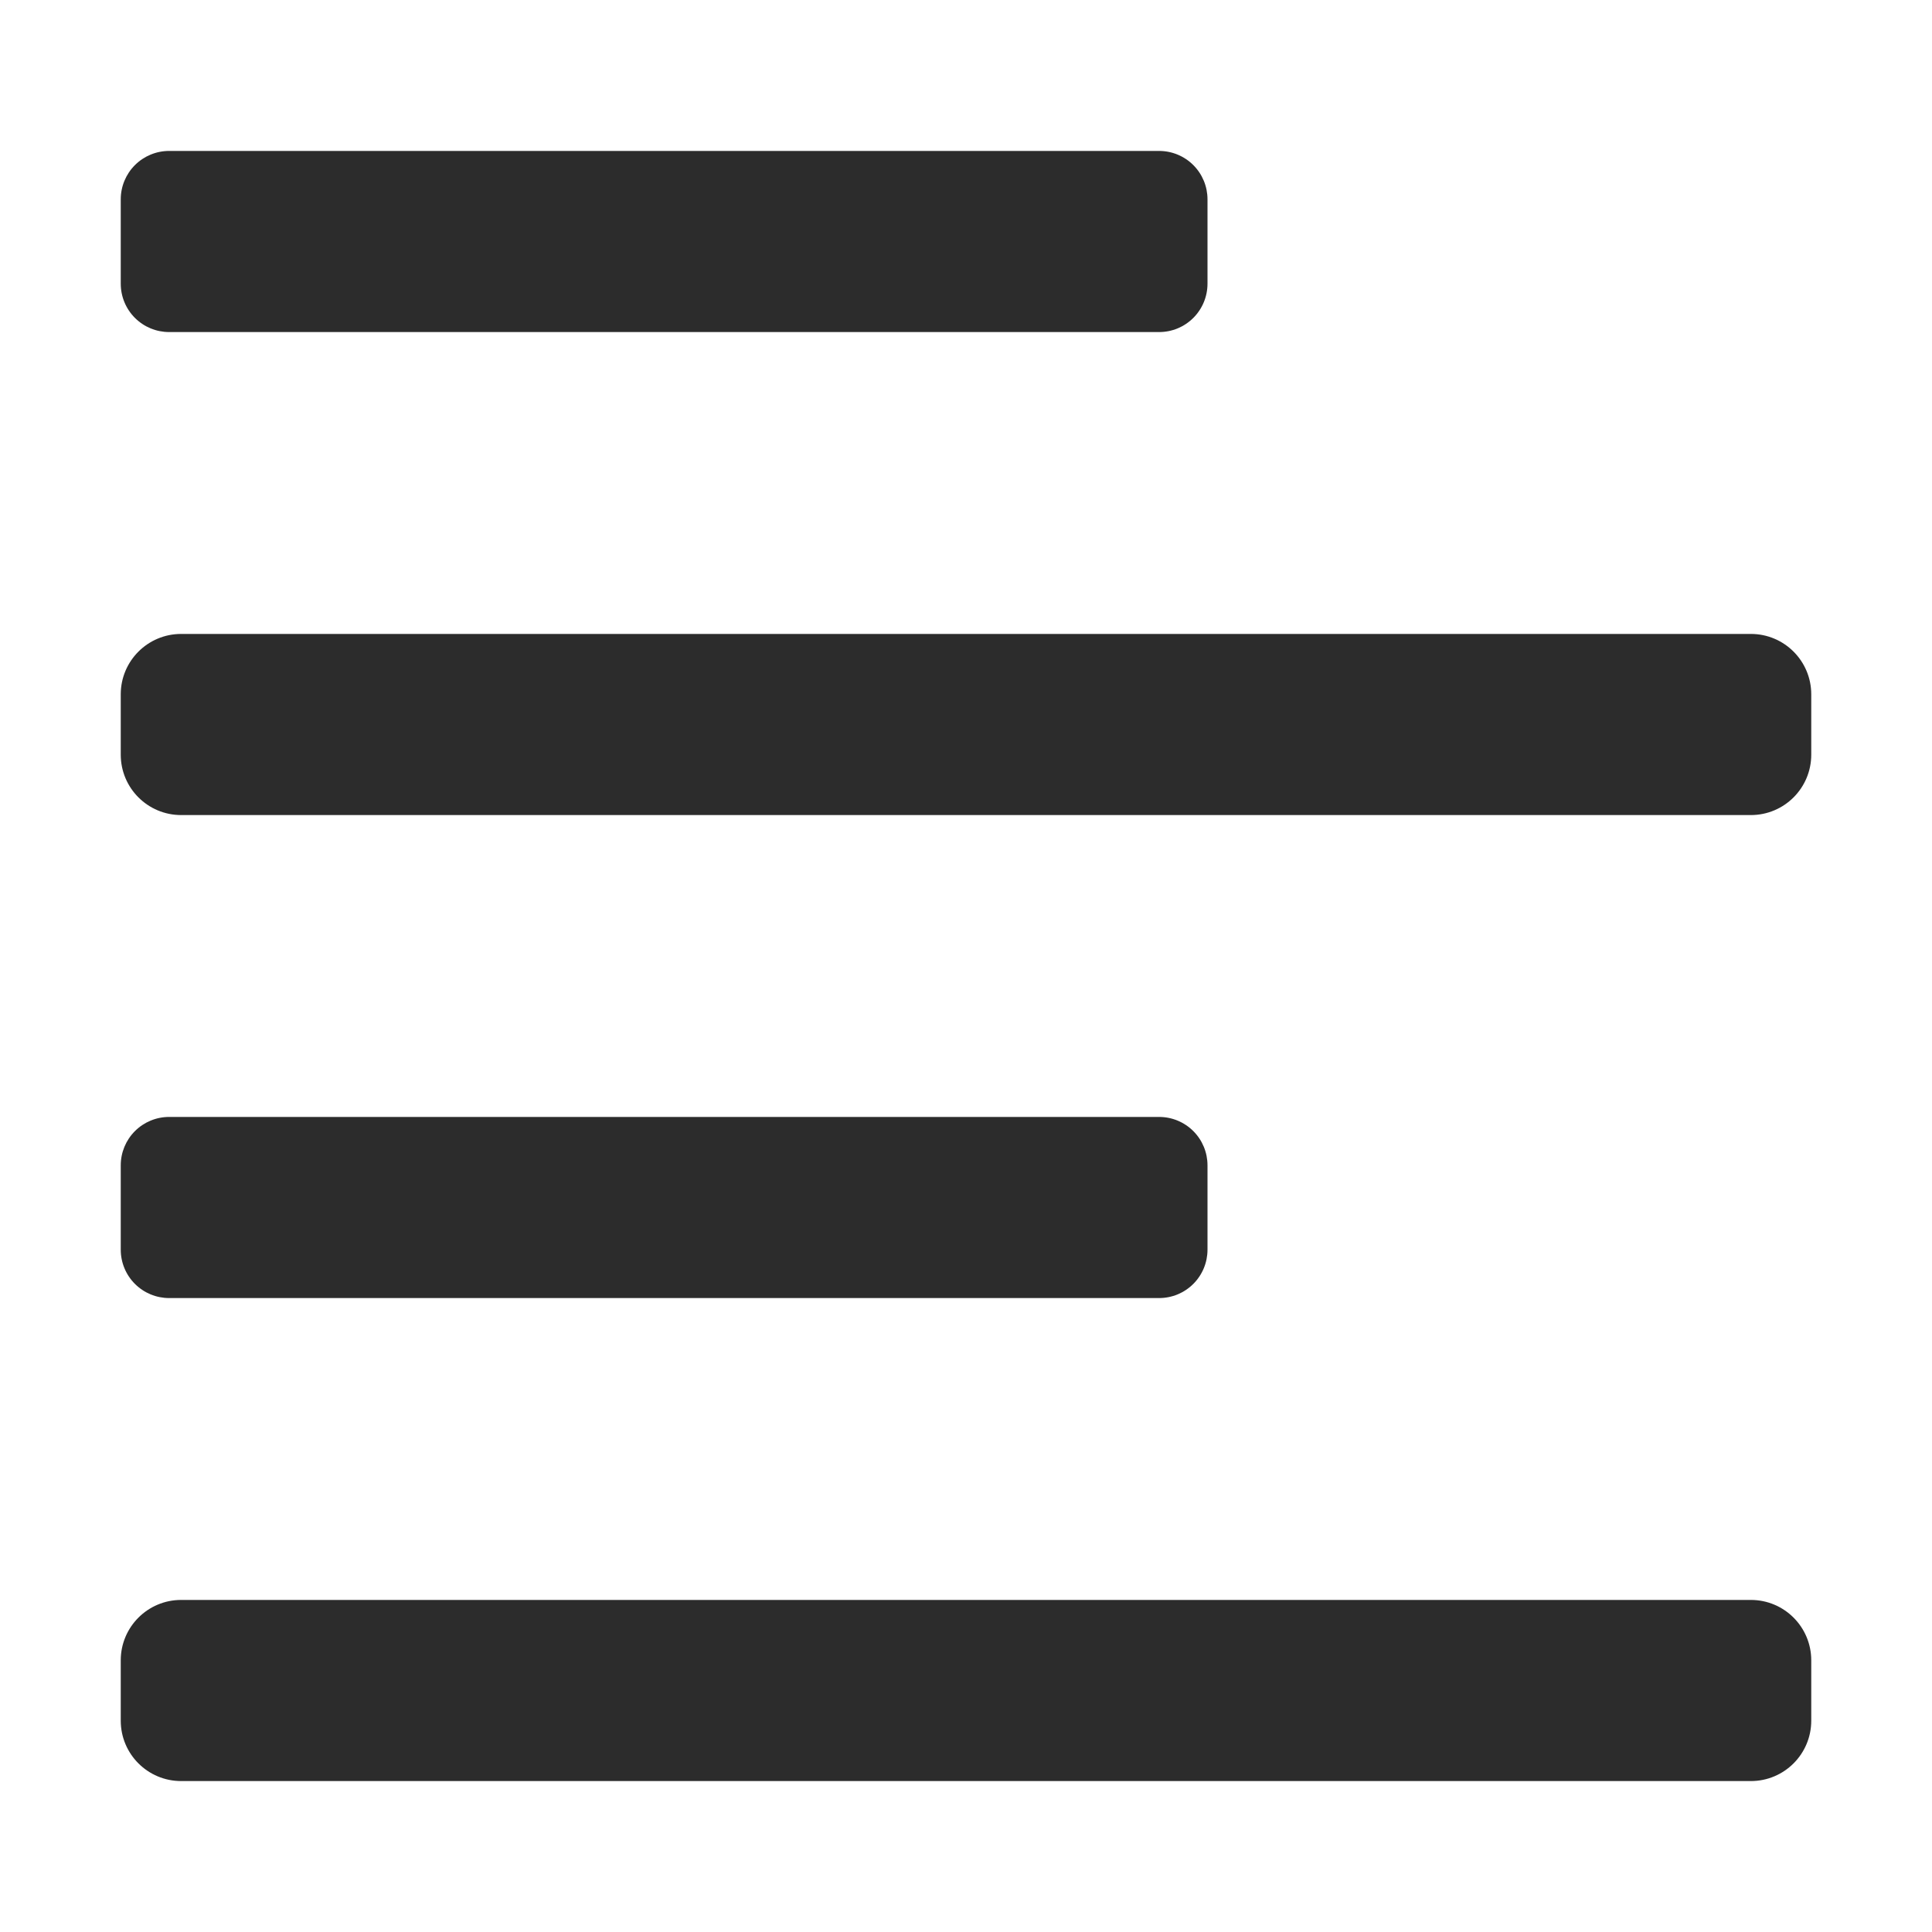
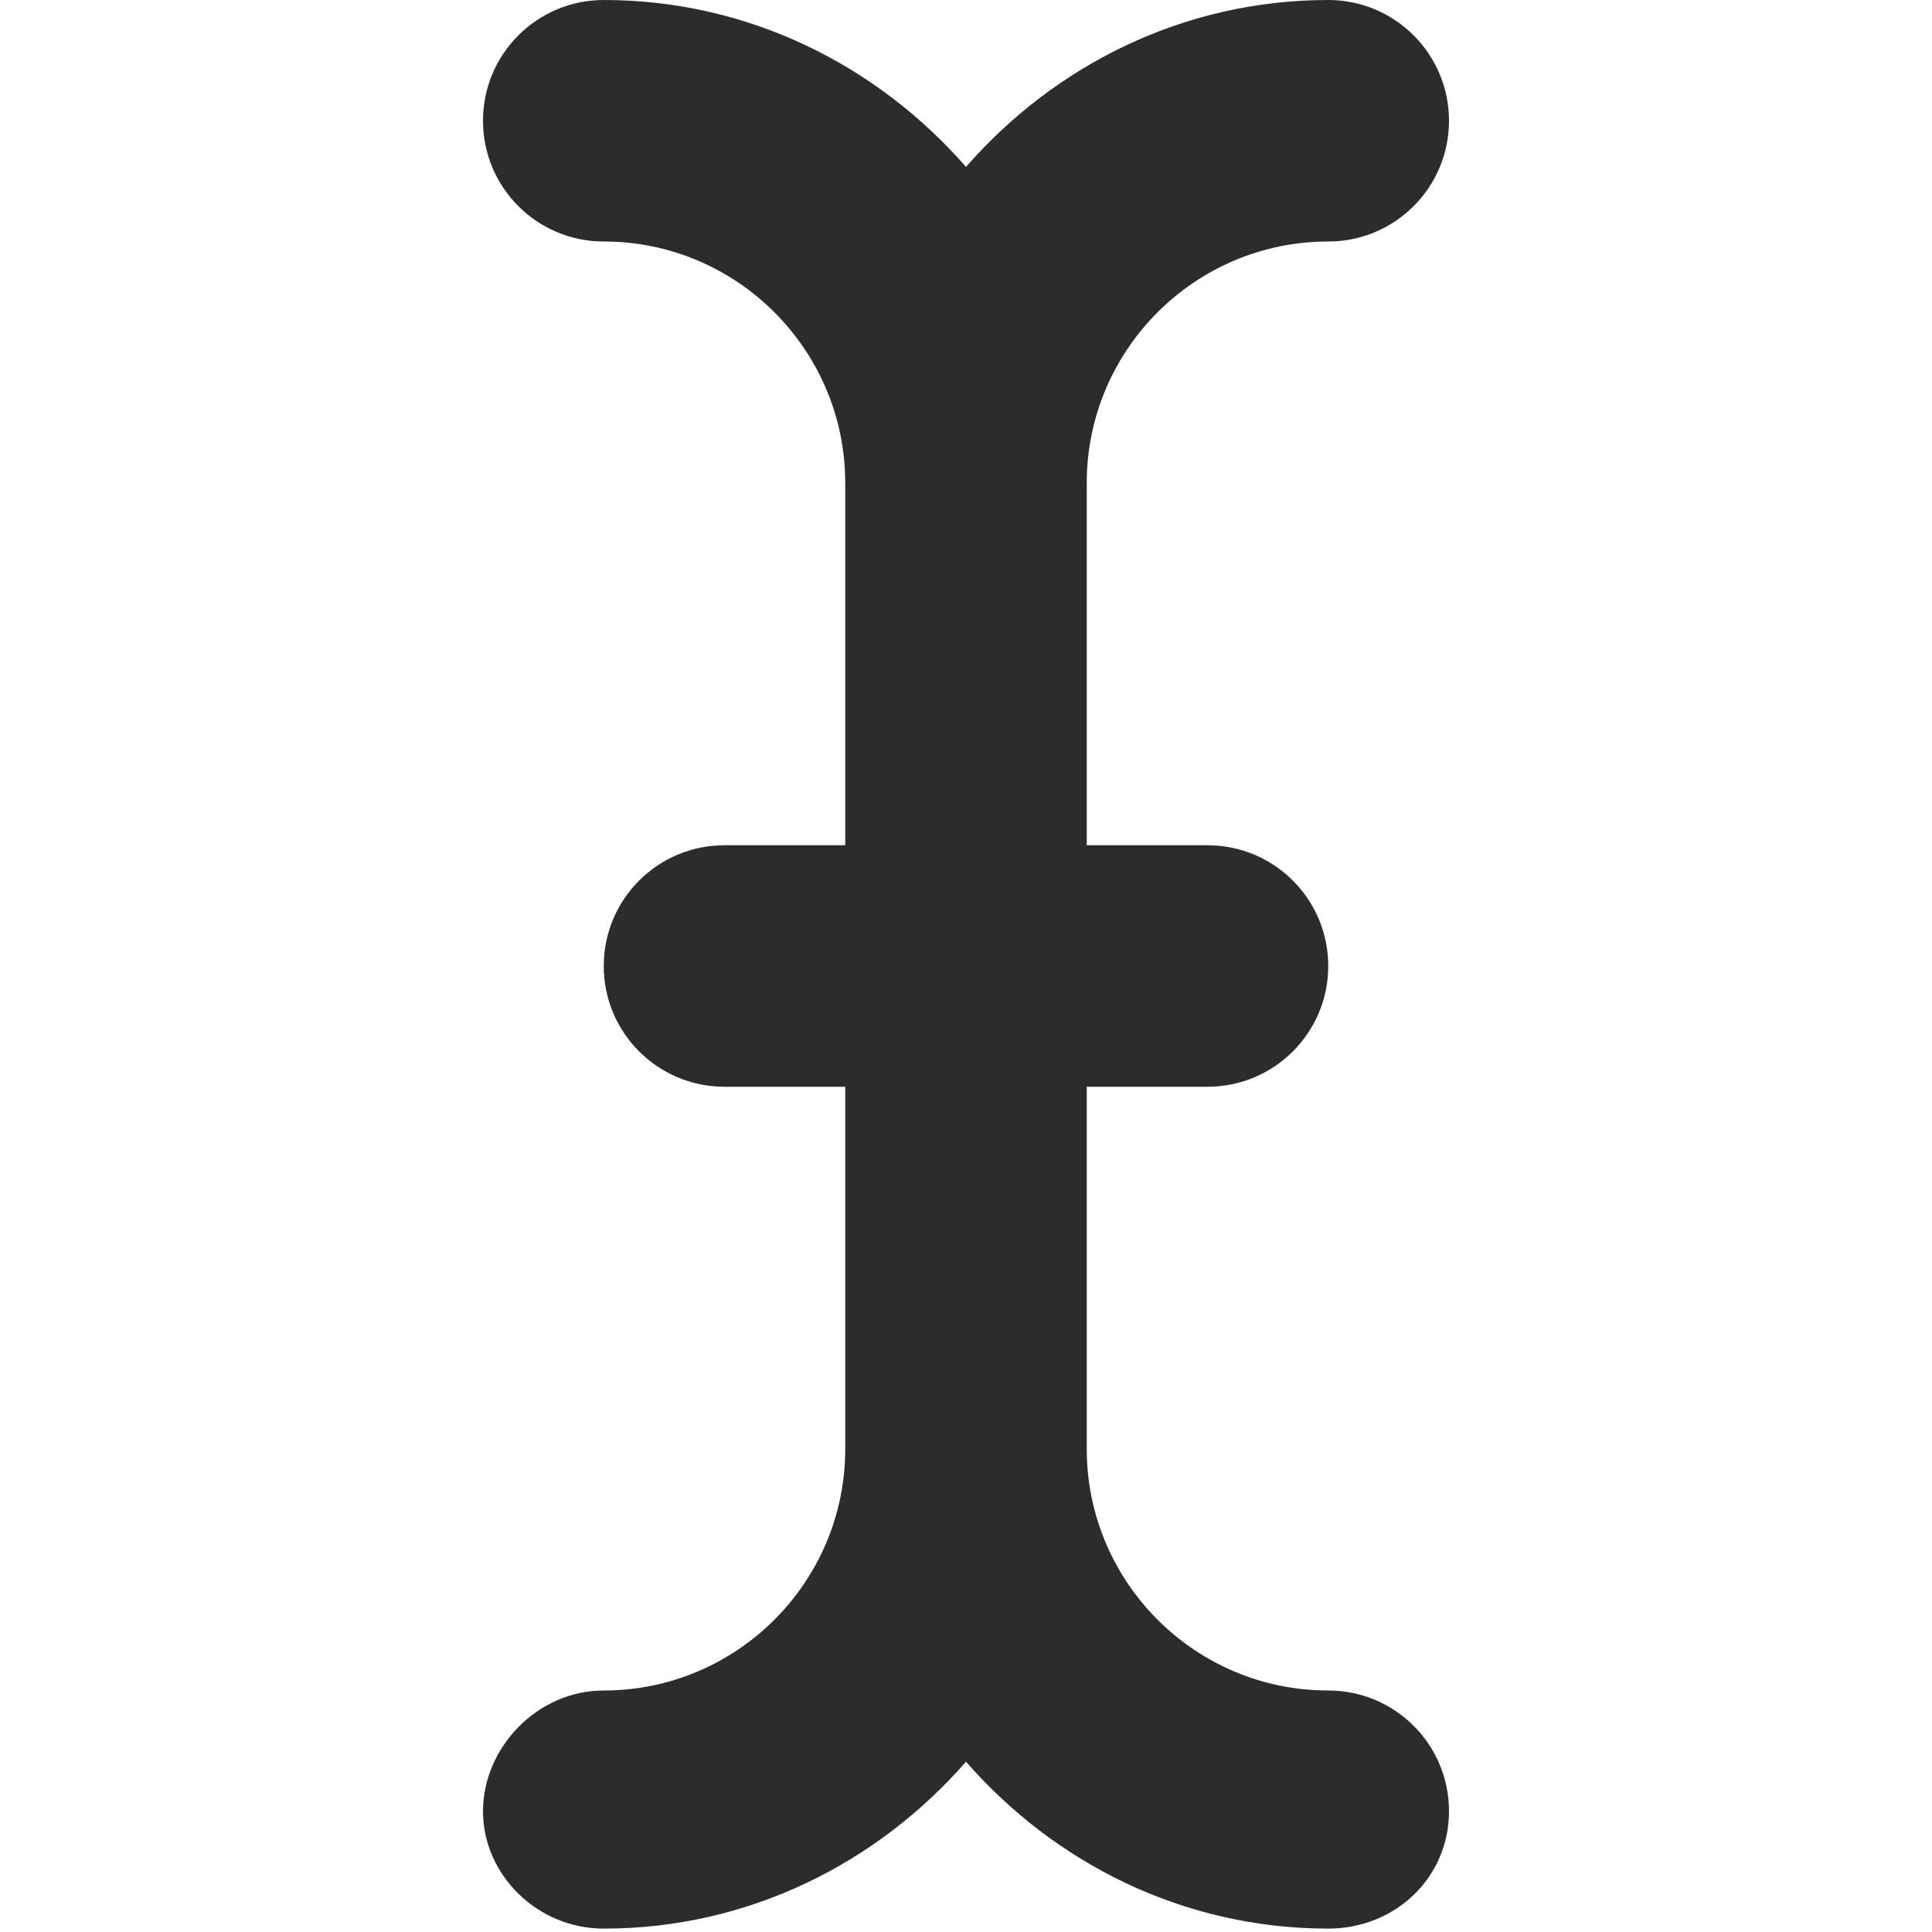
- <svg xmlns="http://www.w3.org/2000/svg" width="32" height="32" viewBox="0 0 448 512">
-   <path fill="#2C2C2C" d="M12.83 344h262.34A12.82 12.82 0 0 0 288 331.17v-22.34A12.82 12.82 0 0 0 275.17 296H12.83A12.82 12.82 0 0 0 0 308.83v22.34A12.82 12.82 0 0 0 12.83 344zm0-256h262.34A12.82 12.82 0 0 0 288 75.17V52.83A12.82 12.82 0 0 0 275.17 40H12.83A12.82 12.82 0 0 0 0 52.83v22.34A12.82 12.82 0 0 0 12.83 88zM432 168H16a16 16 0 0 0-16 16v16a16 16 0 0 0 16 16h416a16 16 0 0 0 16-16v-16a16 16 0 0 0-16-16zm0 256H16a16 16 0 0 0-16 16v16a16 16 0 0 0 16 16h416a16 16 0 0 0 16-16v-16a16 16 0 0 0-16-16z" />
+ <svg xmlns="http://www.w3.org/2000/svg" width="32" height="32" viewBox="0 0 256 512">
+   <path fill="#2C2C2C" d="M256 480c0 17.69-14.33 31.1-32 31.1c-38.41 0-72.52-17.35-96-44.23c-23.48 26.88-57.59 44.23-96 44.23c-17.67 0-32-14.31-32-31.1s14.33-32 32-32c35.3 0 64-28.72 64-64V288H64C46.33 288 32 273.7 32 256s14.33-32 32-32h32V128c0-35.28-28.7-64-64-64C14.33 64 0 49.69 0 32s14.33-32 32-32c38.41 0 72.52 17.35 96 44.23c23.48-26.88 57.59-44.23 96-44.23c17.67 0 32 14.31 32 32s-14.33 32-32 32c-35.3 0-64 28.72-64 64v96h32c17.67 0 32 14.31 32 32s-14.33 32-32 32h-32v96c0 35.28 28.7 64 64 64C241.7 448 256 462.3 256 480z" />
</svg>
